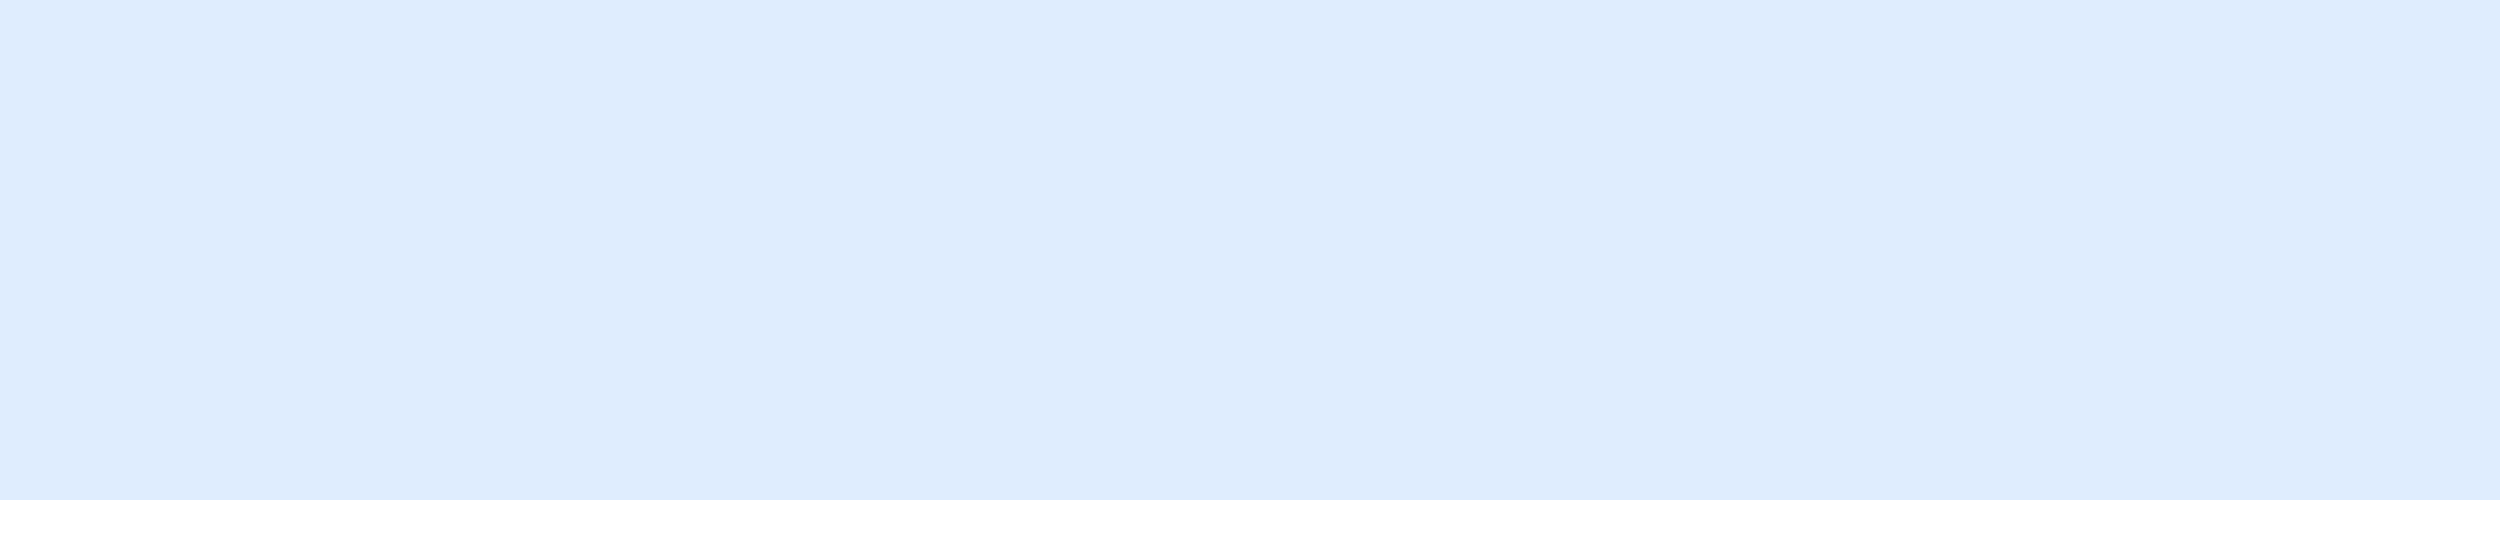
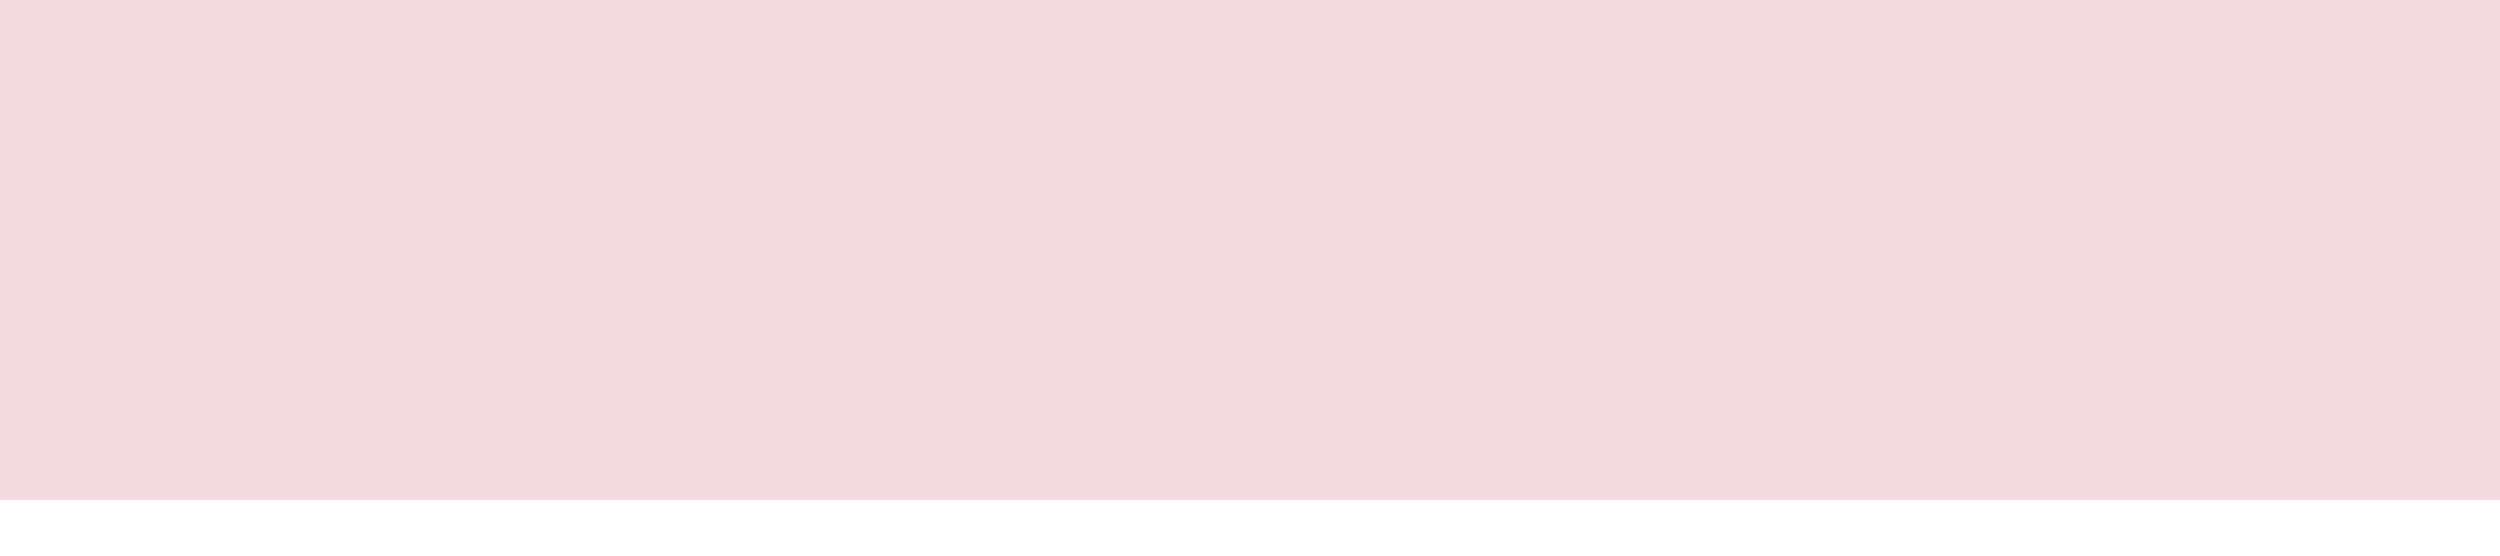
<svg xmlns="http://www.w3.org/2000/svg" viewBox="0 0 1440 320" preserveAspectRatio="none" shape-rendering="auto">
-   <path fill="rgba(96, 165, 250, 0.2)" fill-opacity="1" d="M0,288L1440,288L1440,0L0,0Z" />
+   <path fill="rgba(191, 63, 84, 0.2)" fill-opacity="1" d="M0,288L1440,288L1440,0L0,0Z" />
</svg>
